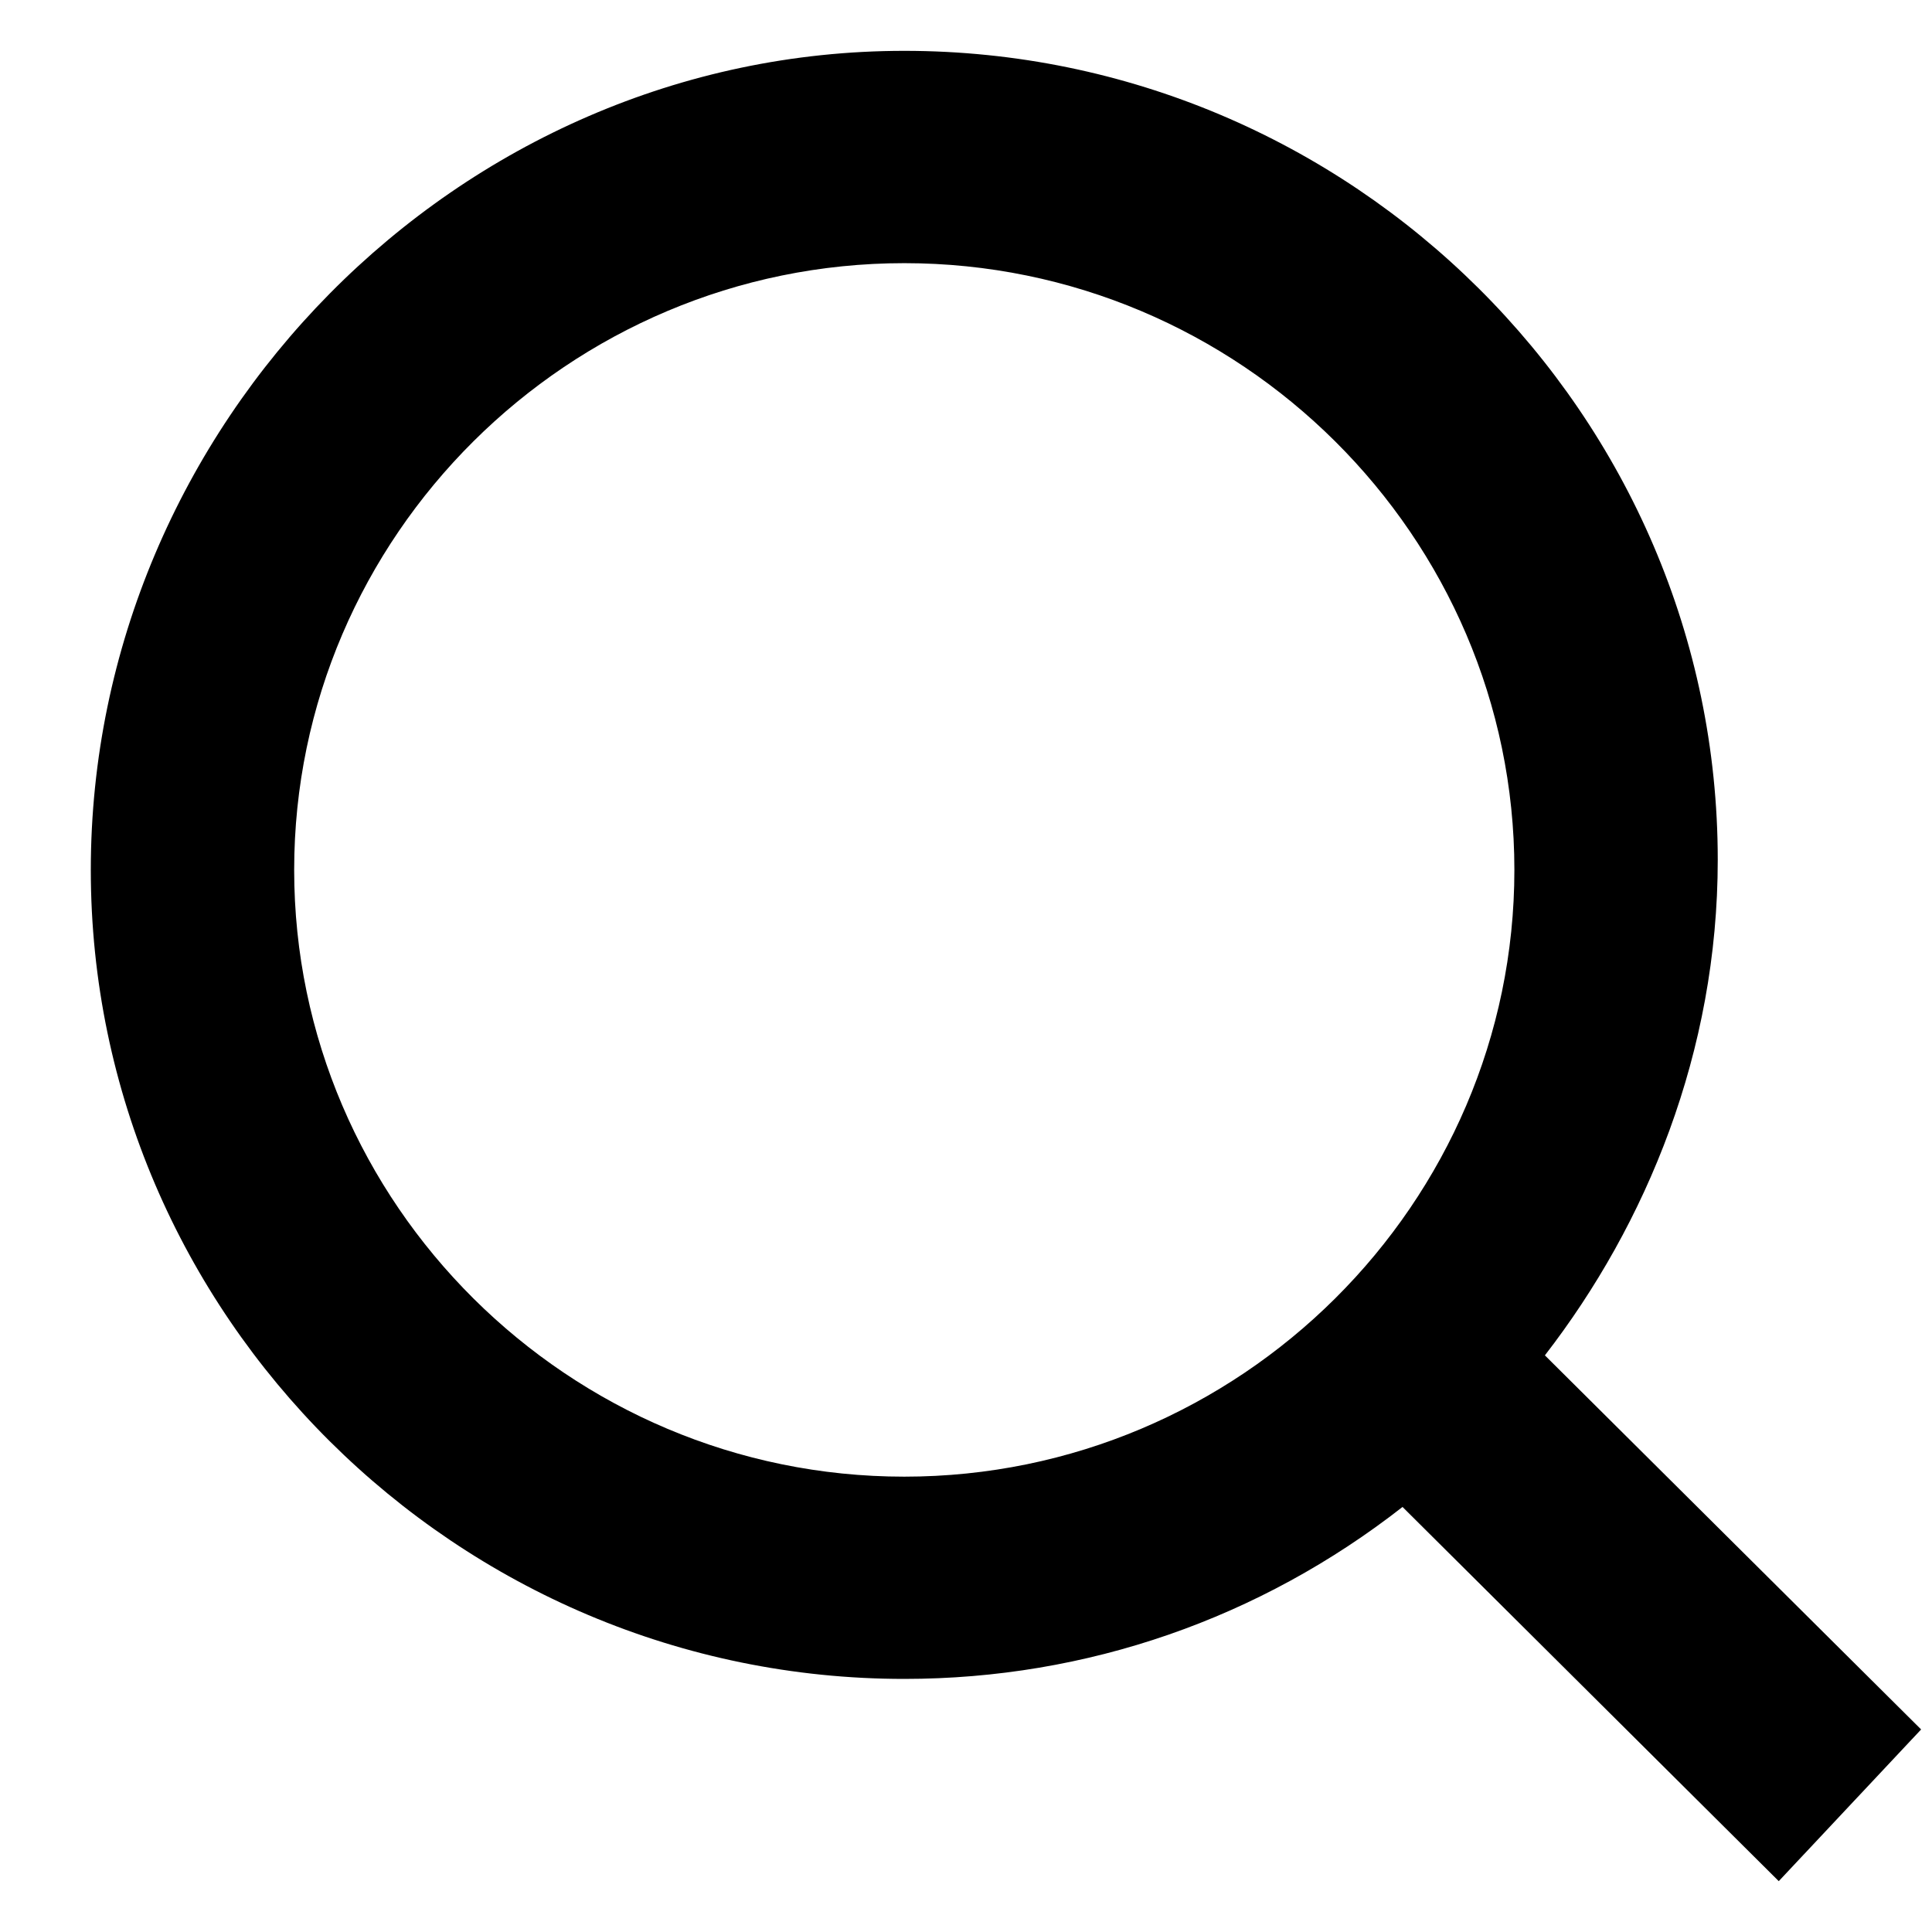
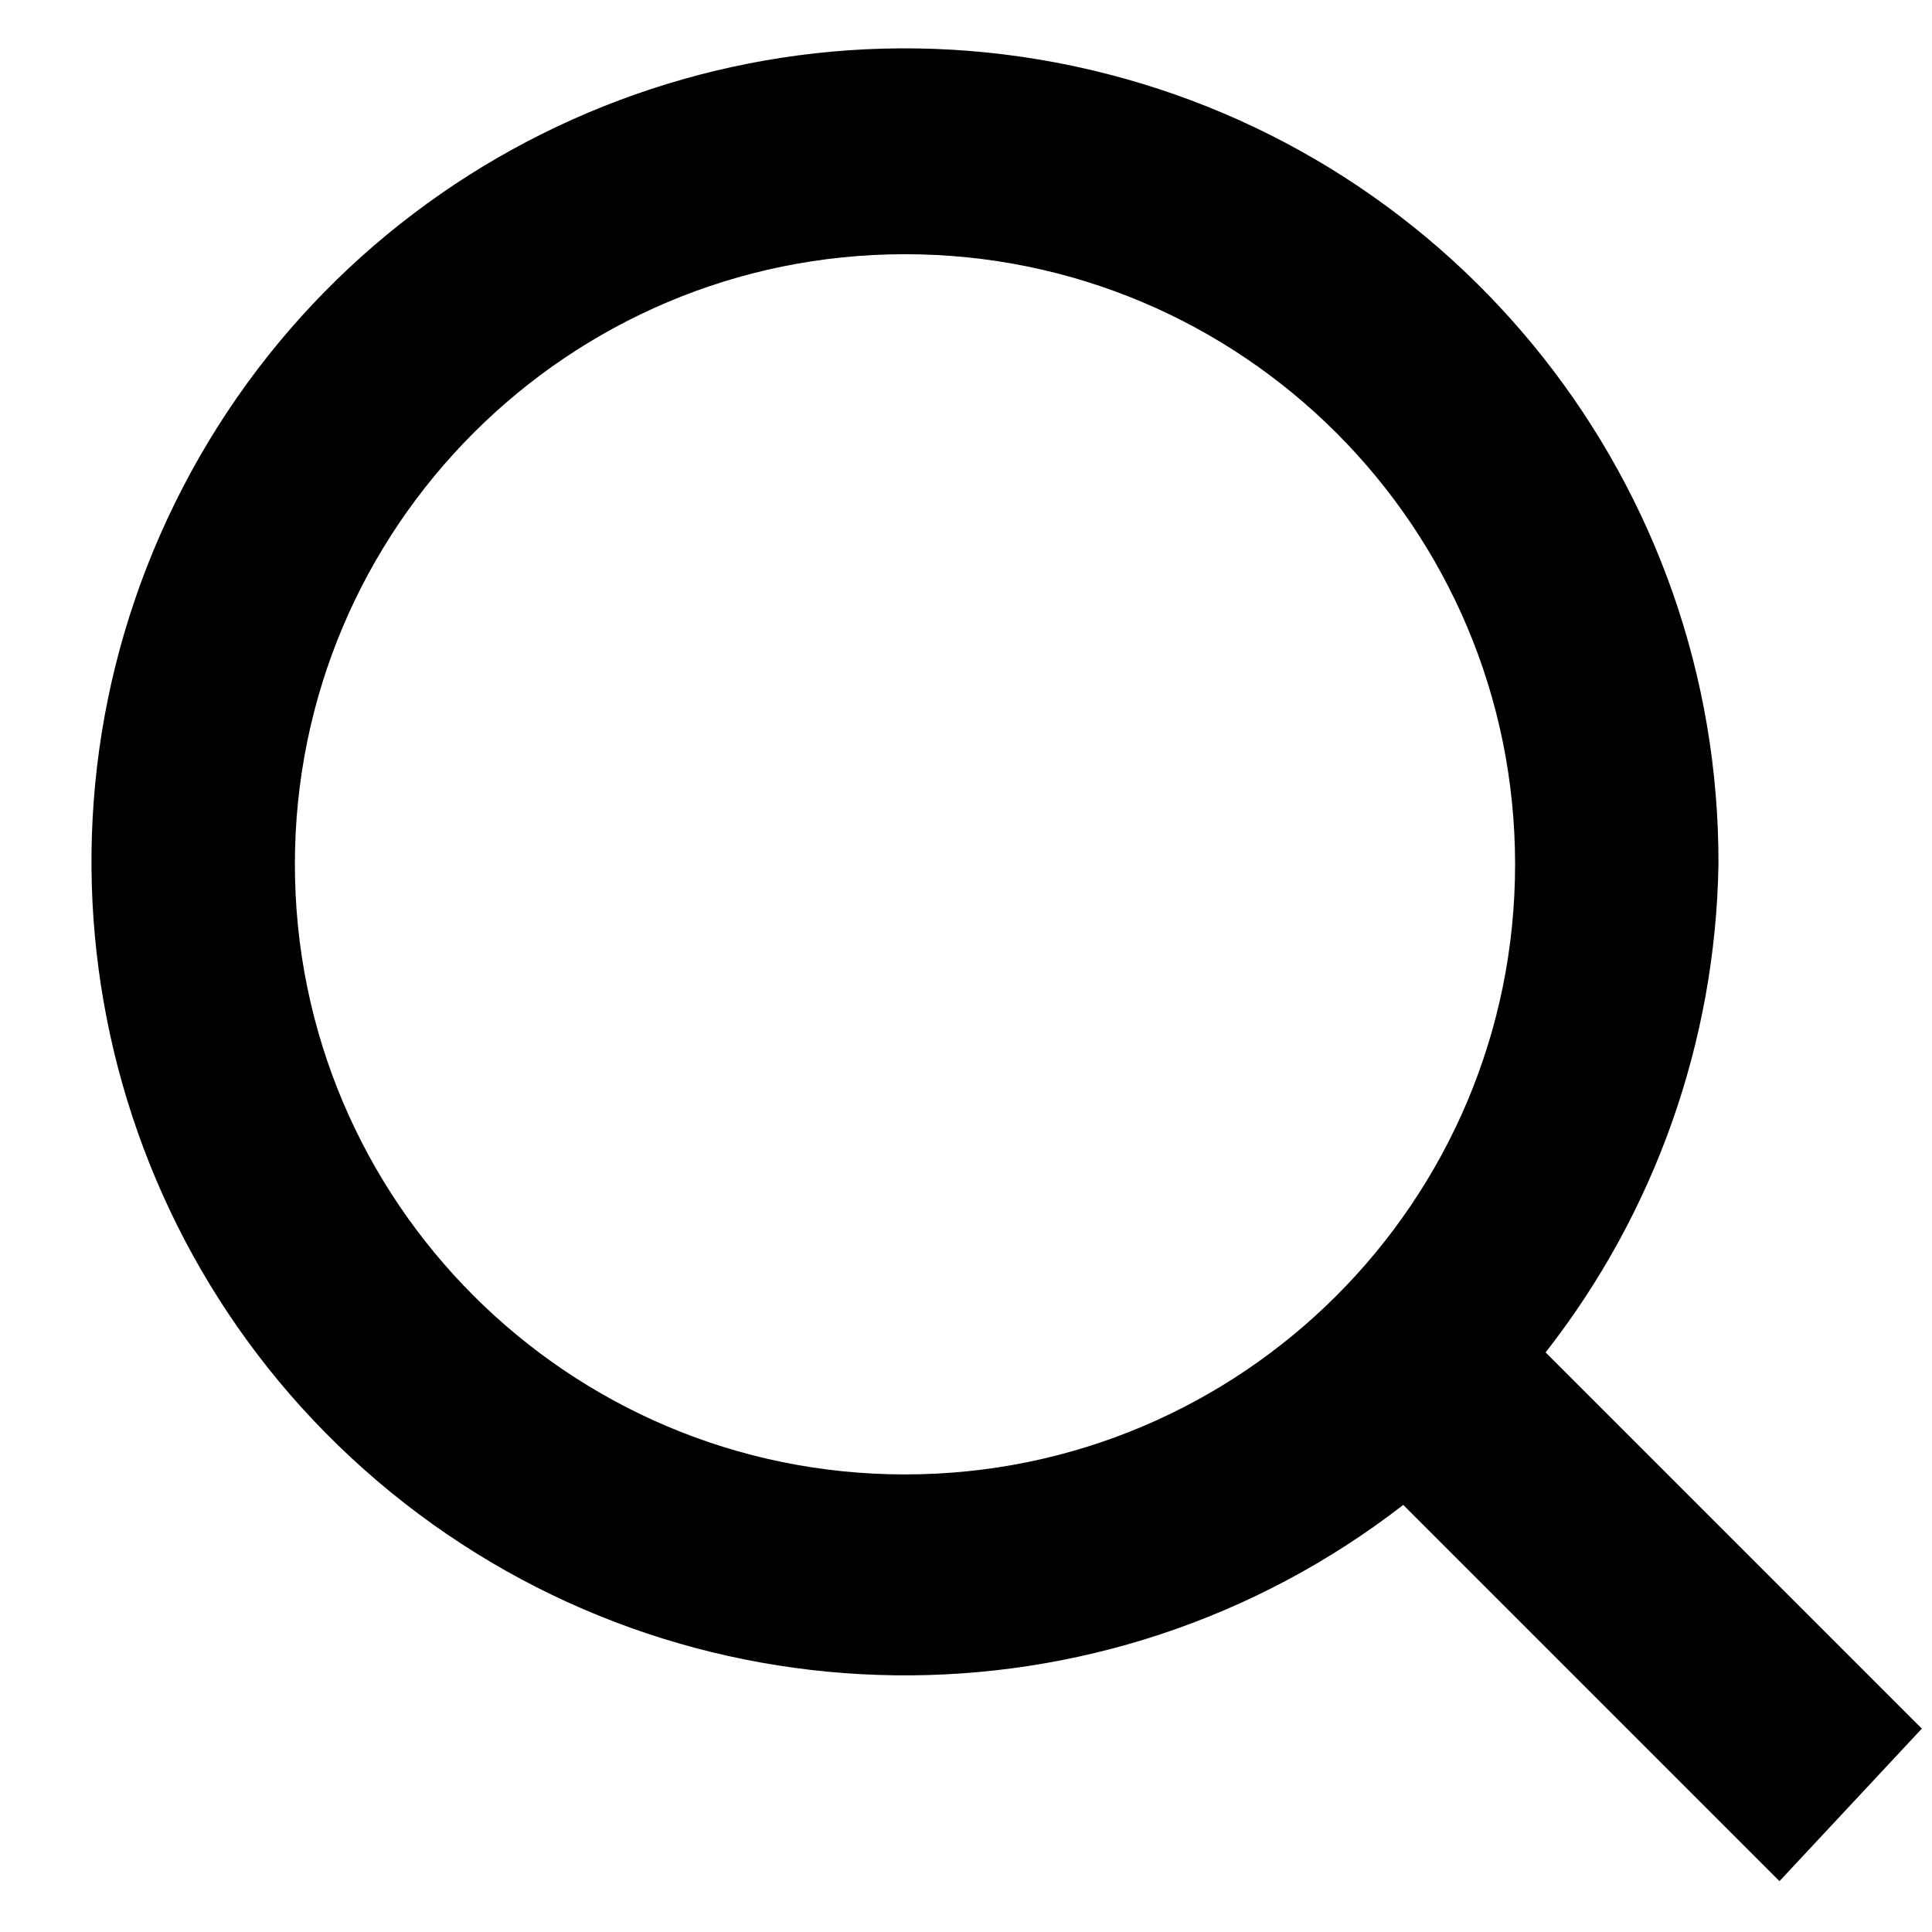
- <svg xmlns="http://www.w3.org/2000/svg" width="19" height="19" viewBox="0 0 19 19" fill="none">
-   <path d="M18.893 17.008L15.193 13.329C16.193 12.036 16.893 10.345 16.893 8.456C16.893 4.08 13.293 0.5 8.893 0.5C4.493 0.5 0.893 4.18 0.893 8.555C0.893 12.931 4.493 16.511 8.893 16.511C10.693 16.511 12.393 15.914 13.793 14.82L17.493 18.5L18.893 17.008ZM8.893 14.522C5.593 14.522 2.893 11.837 2.893 8.555C2.893 5.273 5.593 2.588 8.893 2.588C12.193 2.588 14.893 5.273 14.893 8.555C14.893 11.837 12.193 14.522 8.893 14.522Z" fill="black" />
+ <svg xmlns="http://www.w3.org/2000/svg" width="19" height="19" fill="none">
+   <path fill="#000" d="m18.9 17-3.7-3.7a8 8 0 0 0 1.7-4.8 8 8 0 1 0-3.1 6.3l3.7 3.7 1.4-1.5Zm-10-2.5a6 6 0 0 1-6-6 6 6 0 0 1 12 0 6 6 0 0 1-6 6Z" />
</svg>
